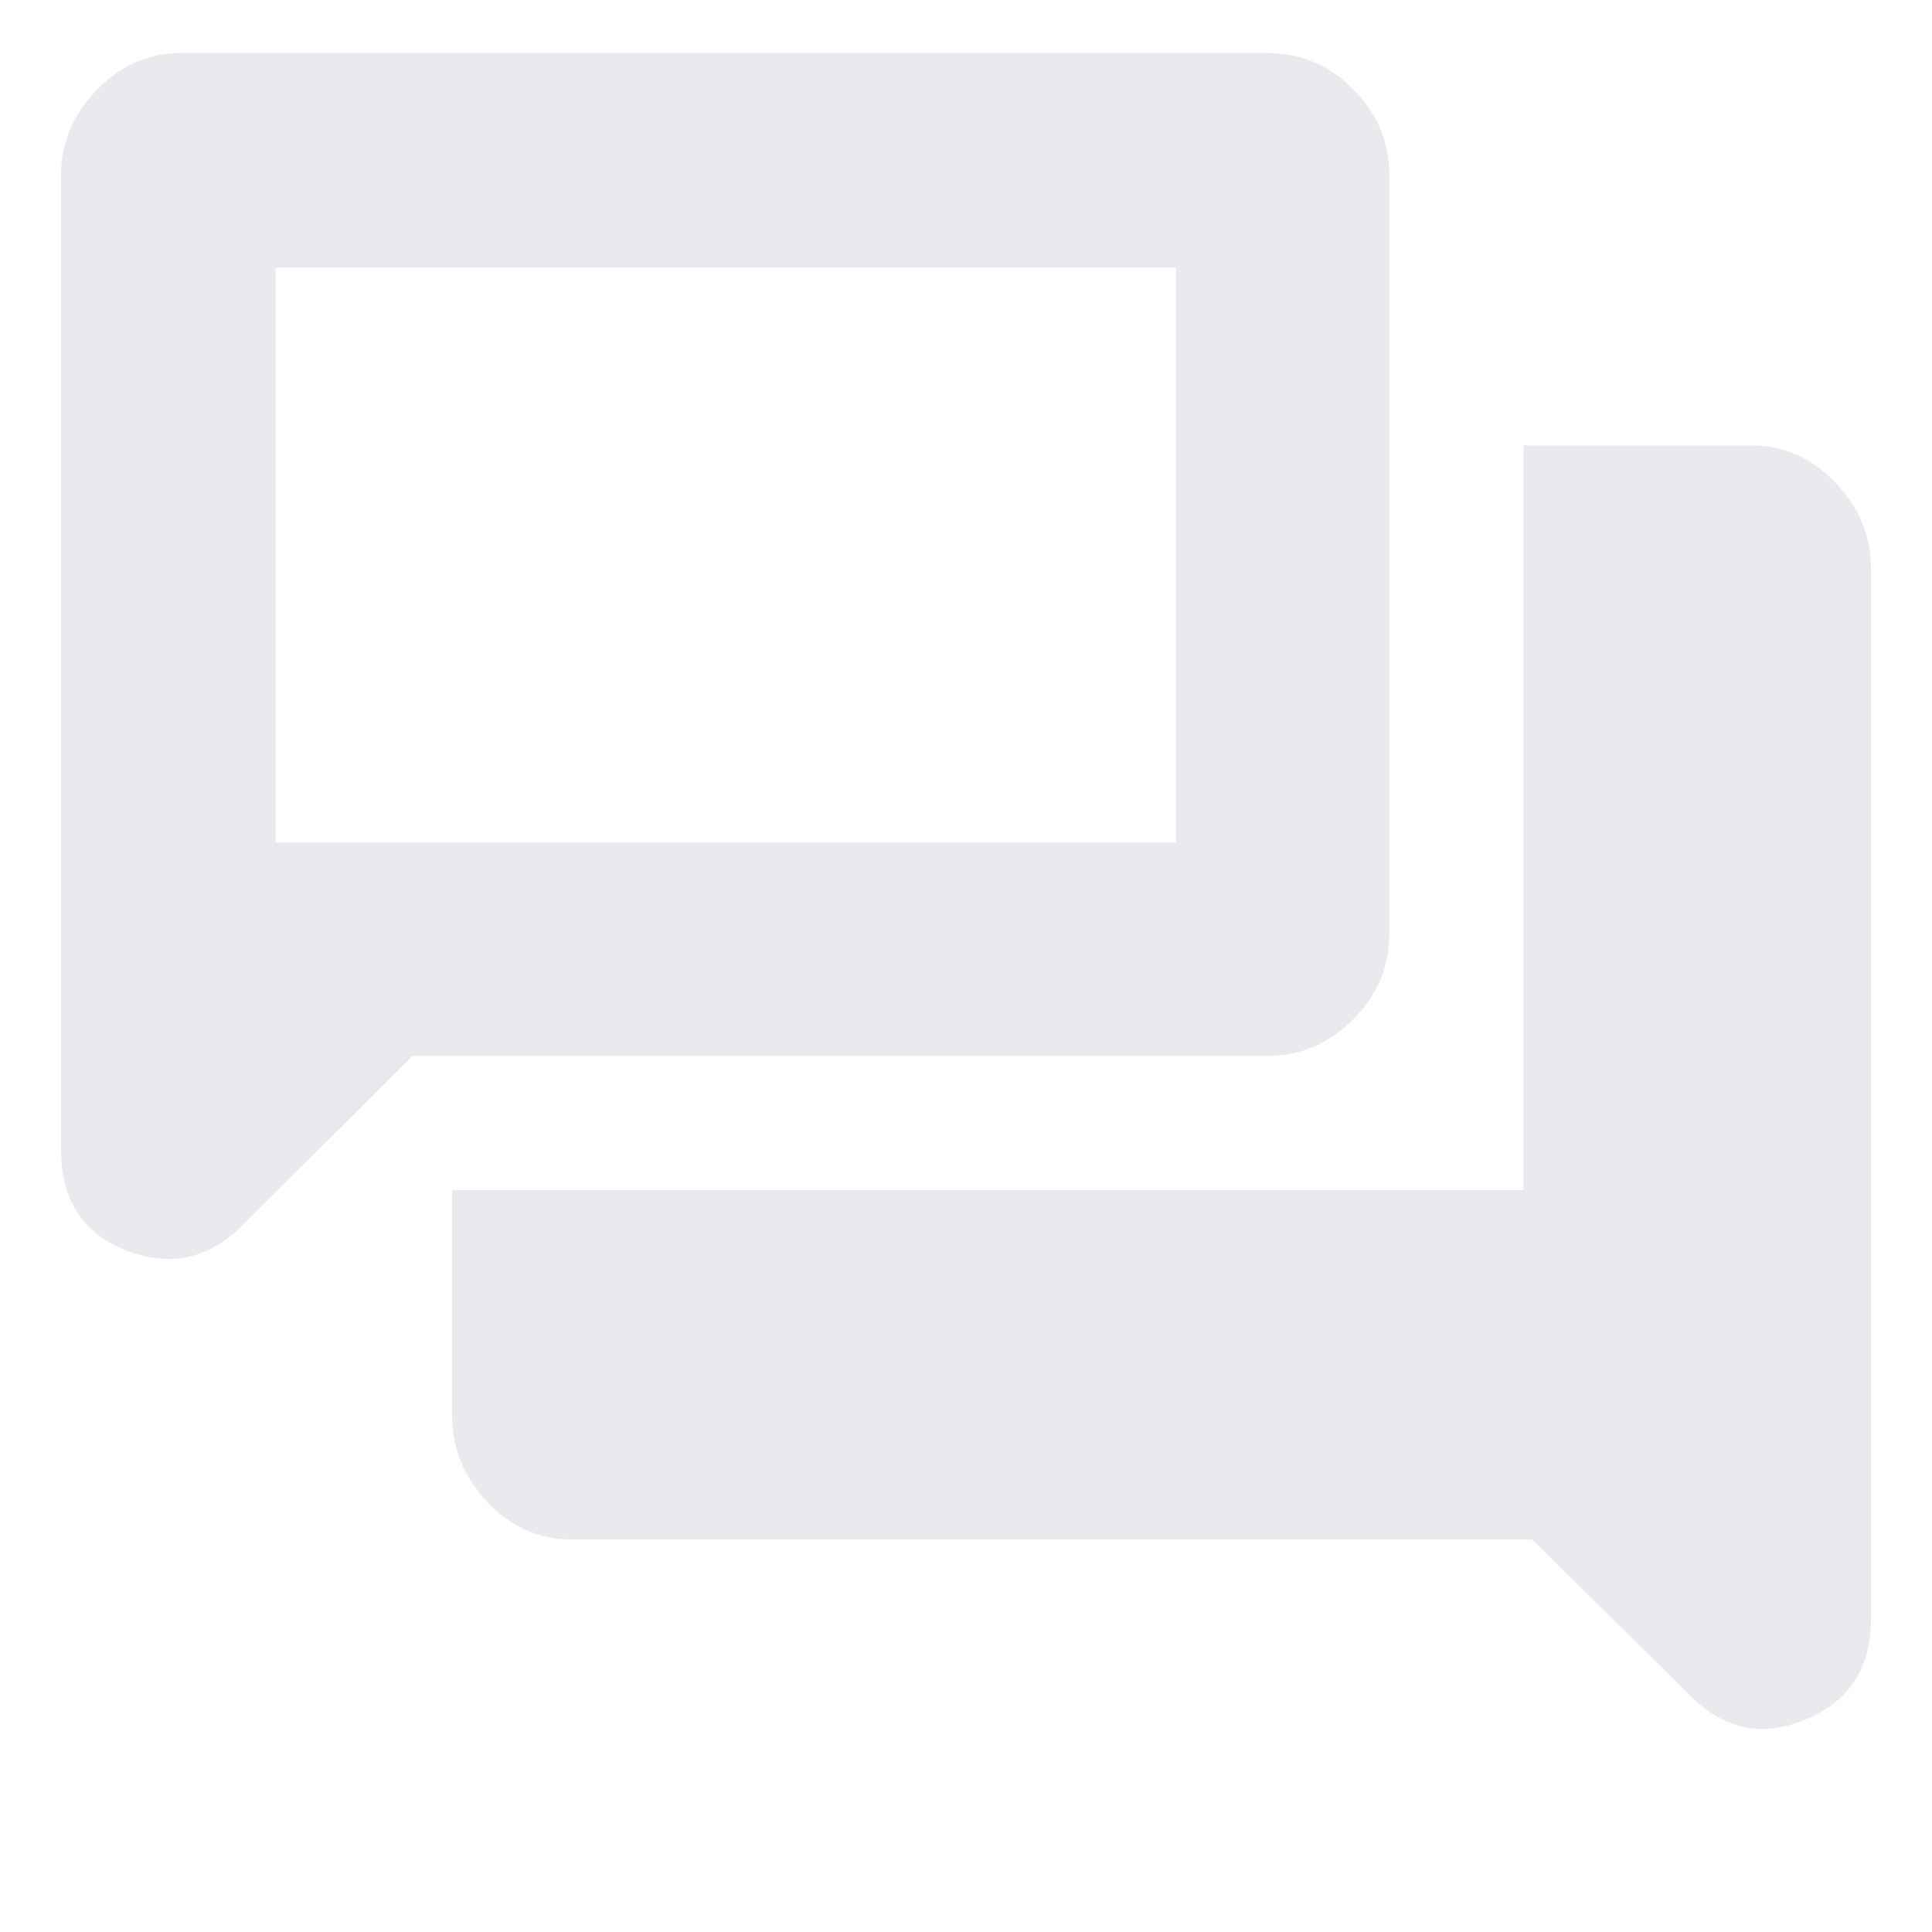
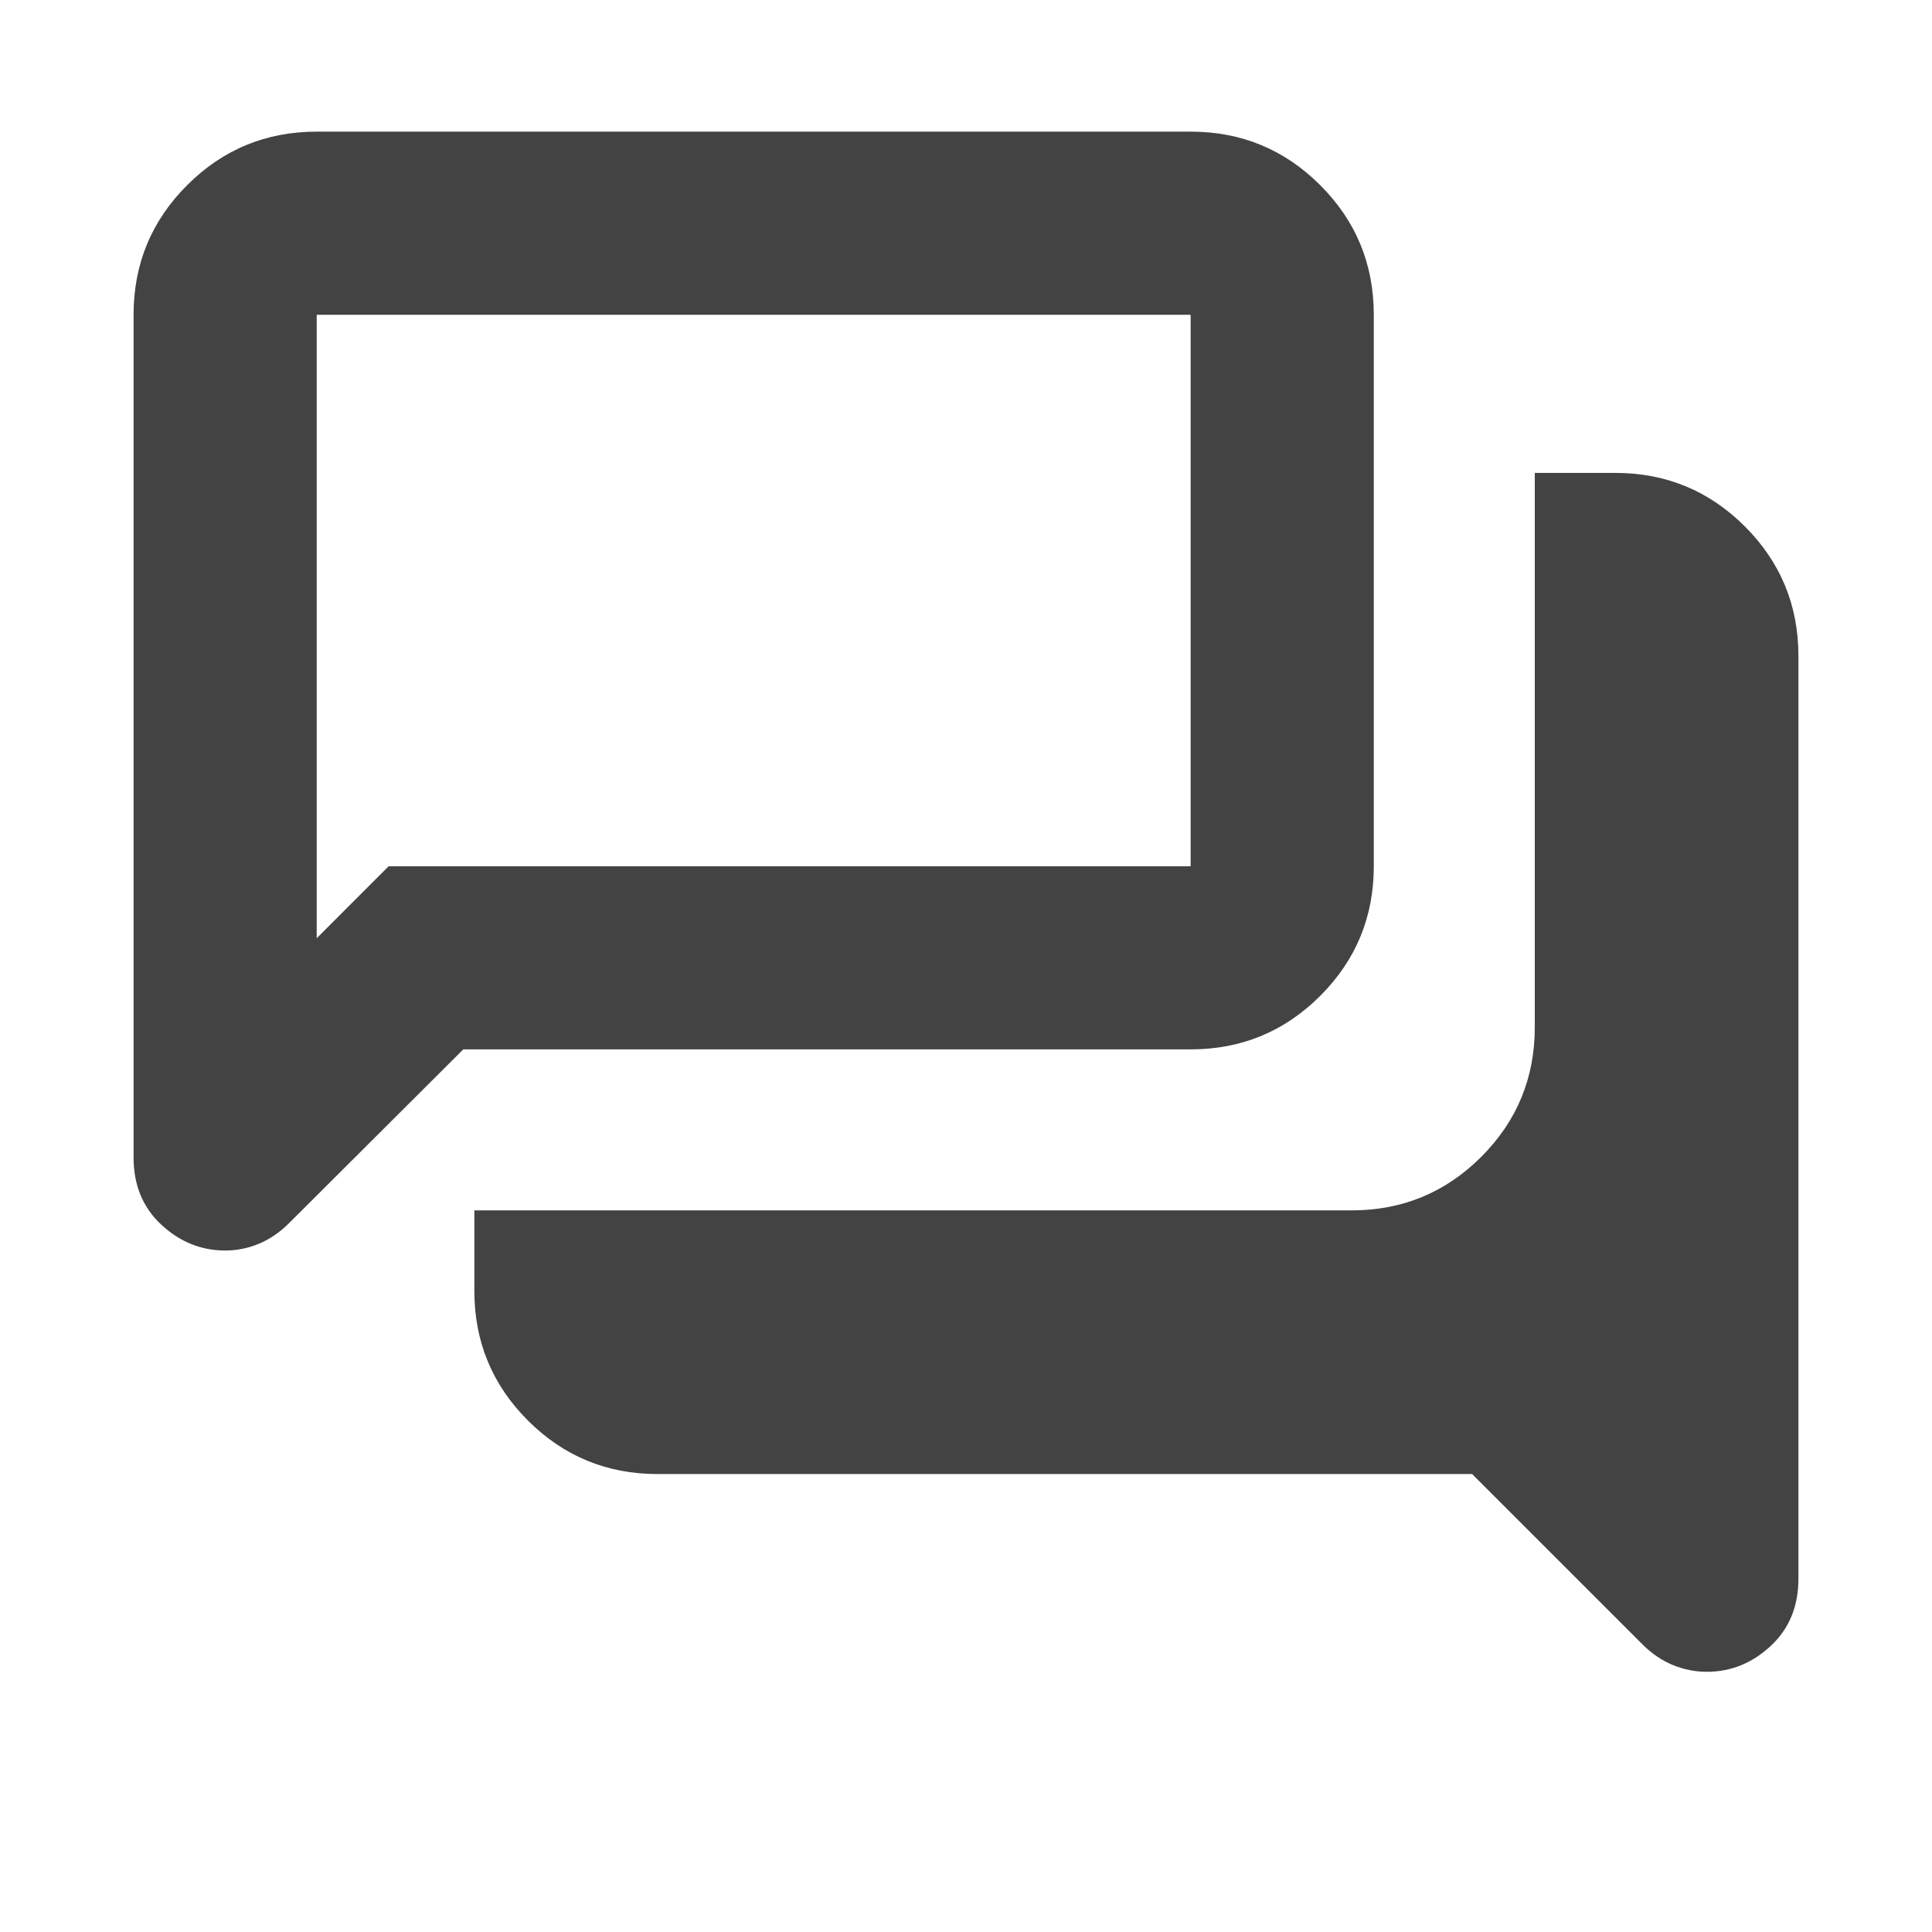
- <svg xmlns="http://www.w3.org/2000/svg" height="24px" viewBox="0 -960 960 960" width="24px" fill="#e8eaed">
-   <path d="M284.65-195q-25.17 0-42.57-18.73-17.41-18.74-17.41-42.6v-112.34H757v-370h113.44q23.82 0 41.52 18.45 17.71 18.45 17.71 42.55v522.34q0 36.33-32.67 49.83t-58-12.83L761.33-195H284.65ZM205-435.33l-84.33 84Q95.33-326 62.83-338.64q-32.5-12.63-32.5-50.03v-484.59q0-23.7 17.78-42.05Q65.89-933.67 90-933.67h539.56q25.1 0 42.94 18.12 17.83 18.11 17.83 42.22v377.72q0 24.23-18.06 42.26-18.07 18.02-42.6 18.02H205Zm379.33-106V-827H137v285.67h447.33Zm-447.33 0V-827v285.67Z" />
+ <svg xmlns="http://www.w3.org/2000/svg" height="24px" viewBox="0 -960 960 960" width="24px" fill="#434343">
+   <path d="M848.13-129.3q-8.72 0-16.91-3.36-8.2-3.36-15.15-10.32l-84.59-84.58H326.7q-37.79 0-64.4-26.61-26.6-26.61-26.6-64.4v-40h435.93q37.78 0 64.39-26.6 26.61-26.61 26.61-64.4v-275.45h40q37.78 0 64.39 26.61t26.61 64.39v458.45q0 20.64-13.79 33.45-13.8 12.82-31.71 12.82ZM157.37-493.8l35.76-35.77h398.5v-274.02H157.37v309.79Zm-45.5 155.17q-17.91 0-31.71-12.82-13.79-12.81-13.79-33.44v-418.7q0-37.78 26.61-64.39t64.39-26.61h434.26q37.78 0 64.39 26.61t26.61 64.39v274.02q0 37.79-26.61 64.4-26.61 26.6-64.39 26.6H230.2l-86.5 86.27q-6.96 6.95-15.04 10.31-8.07 3.36-16.79 3.36Zm45.5-190.94v-274.02 274.02Z" />
</svg>
